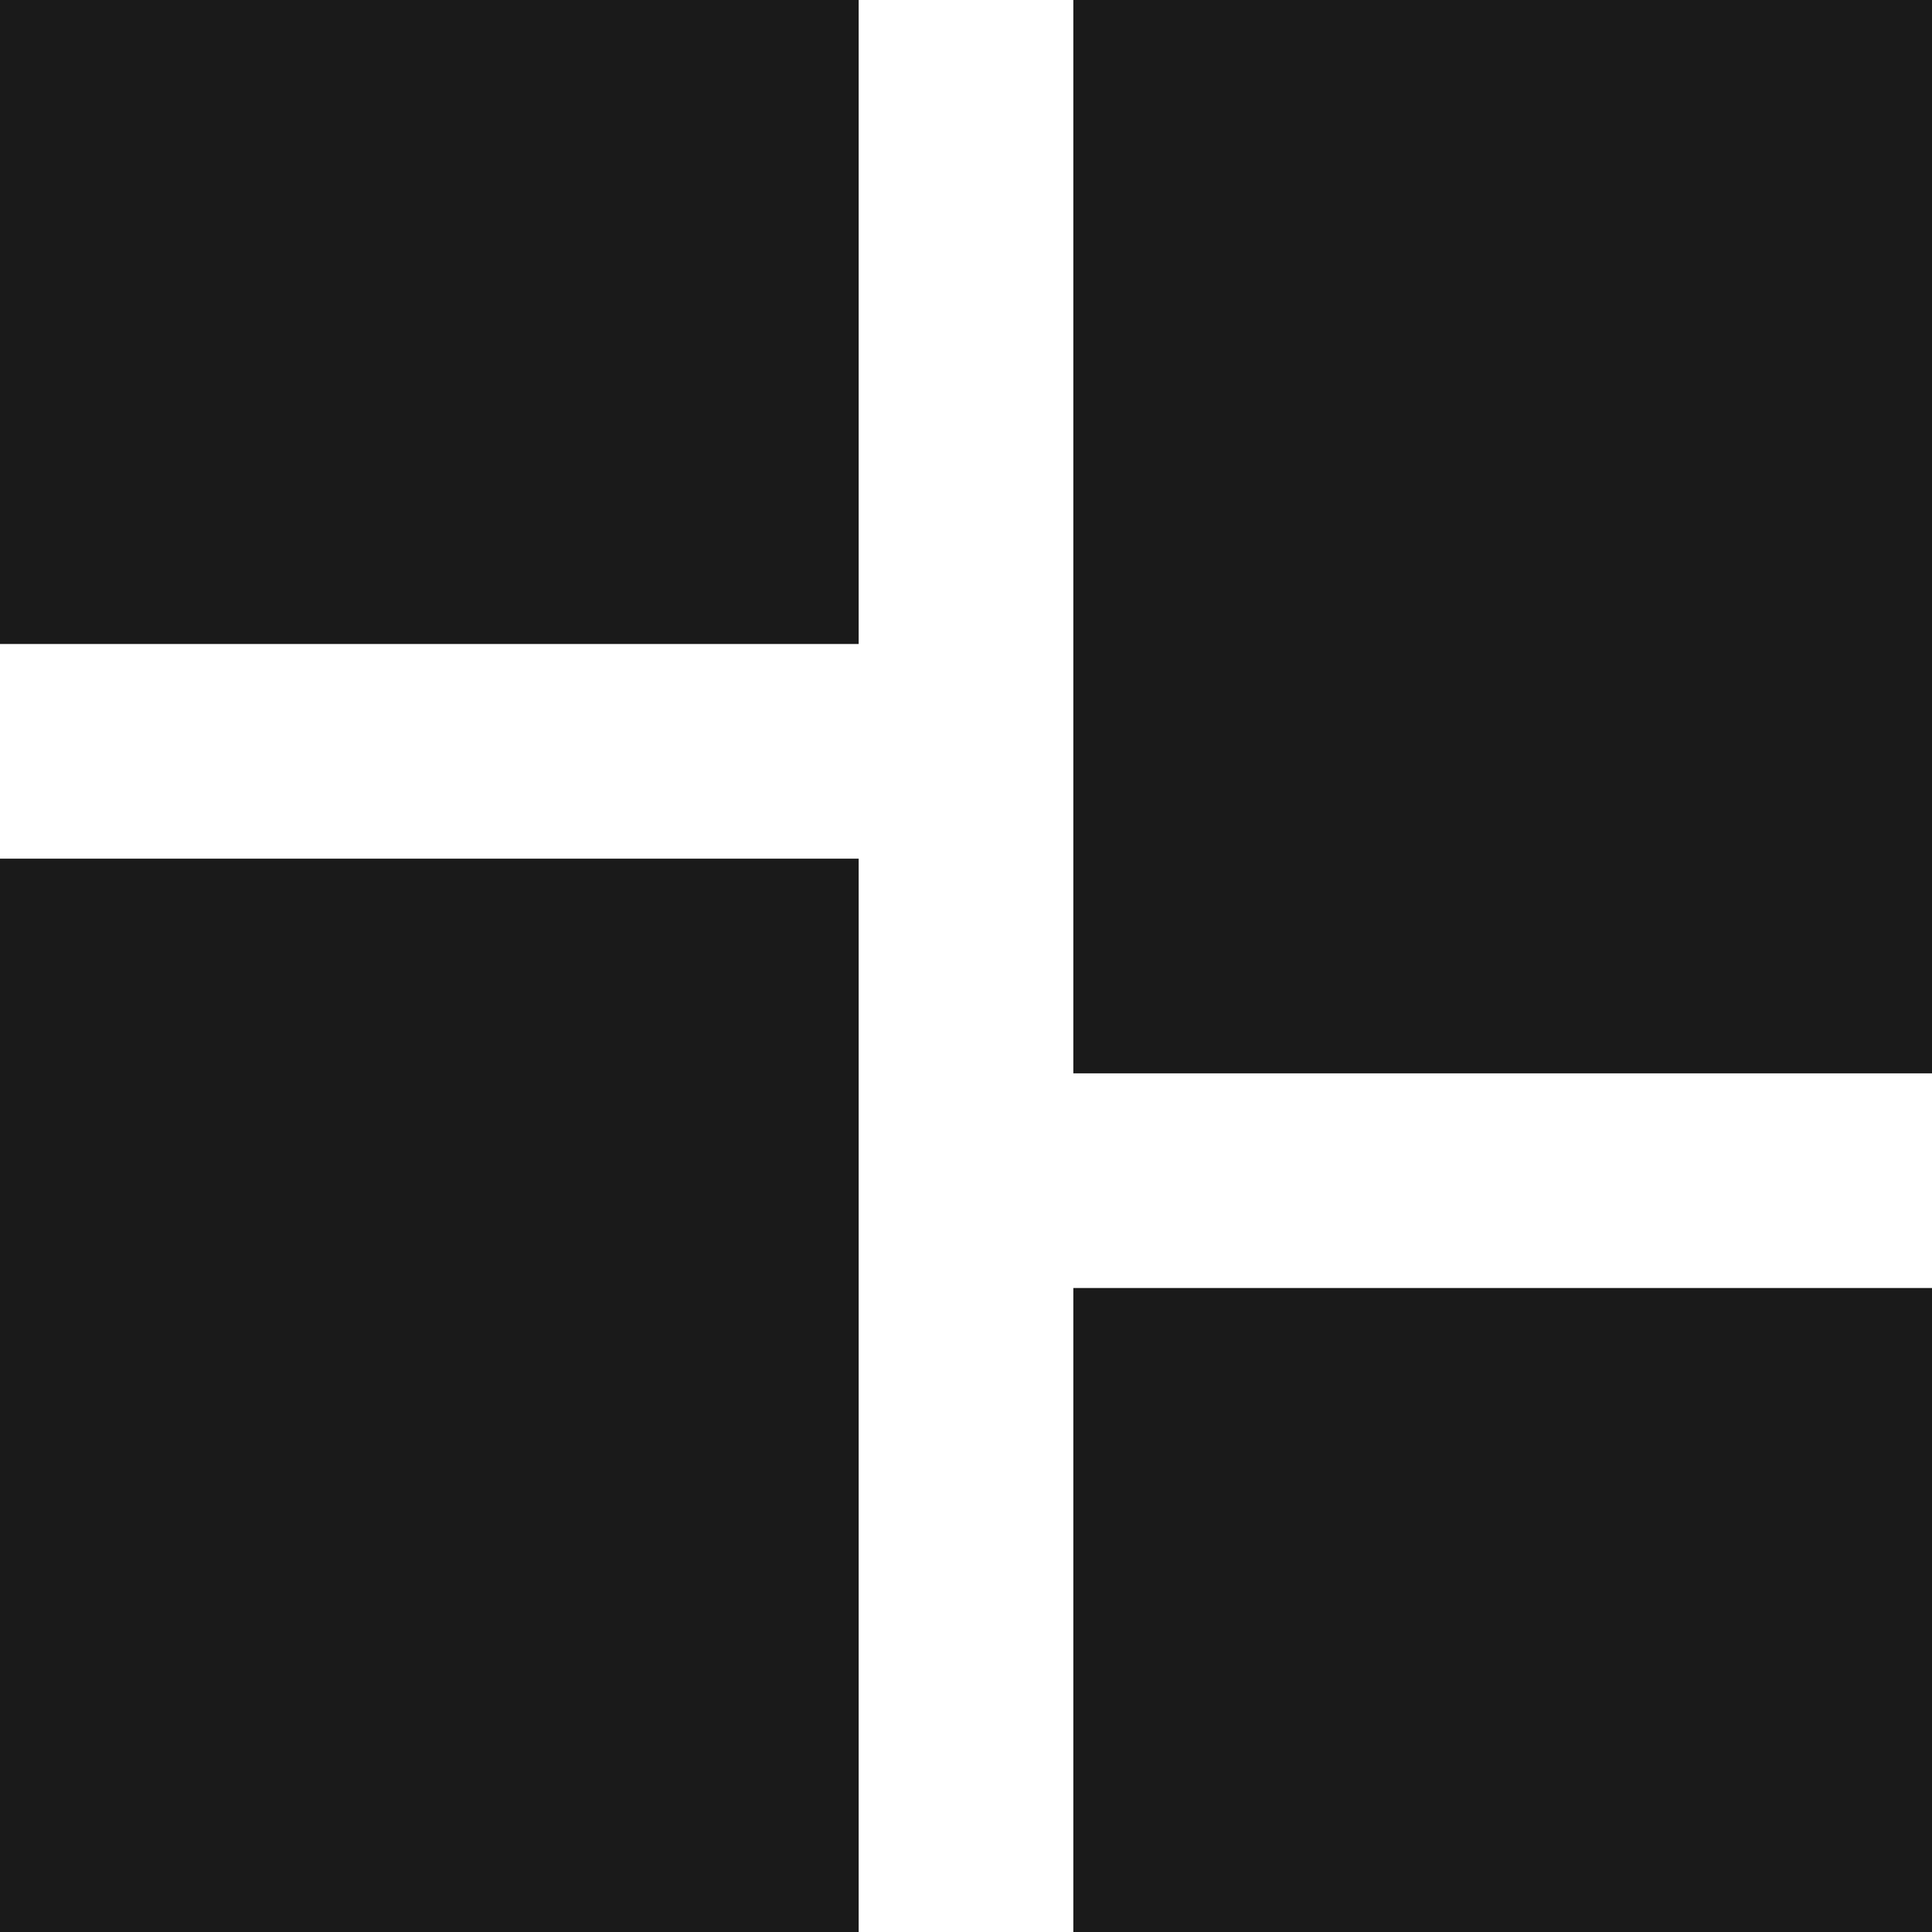
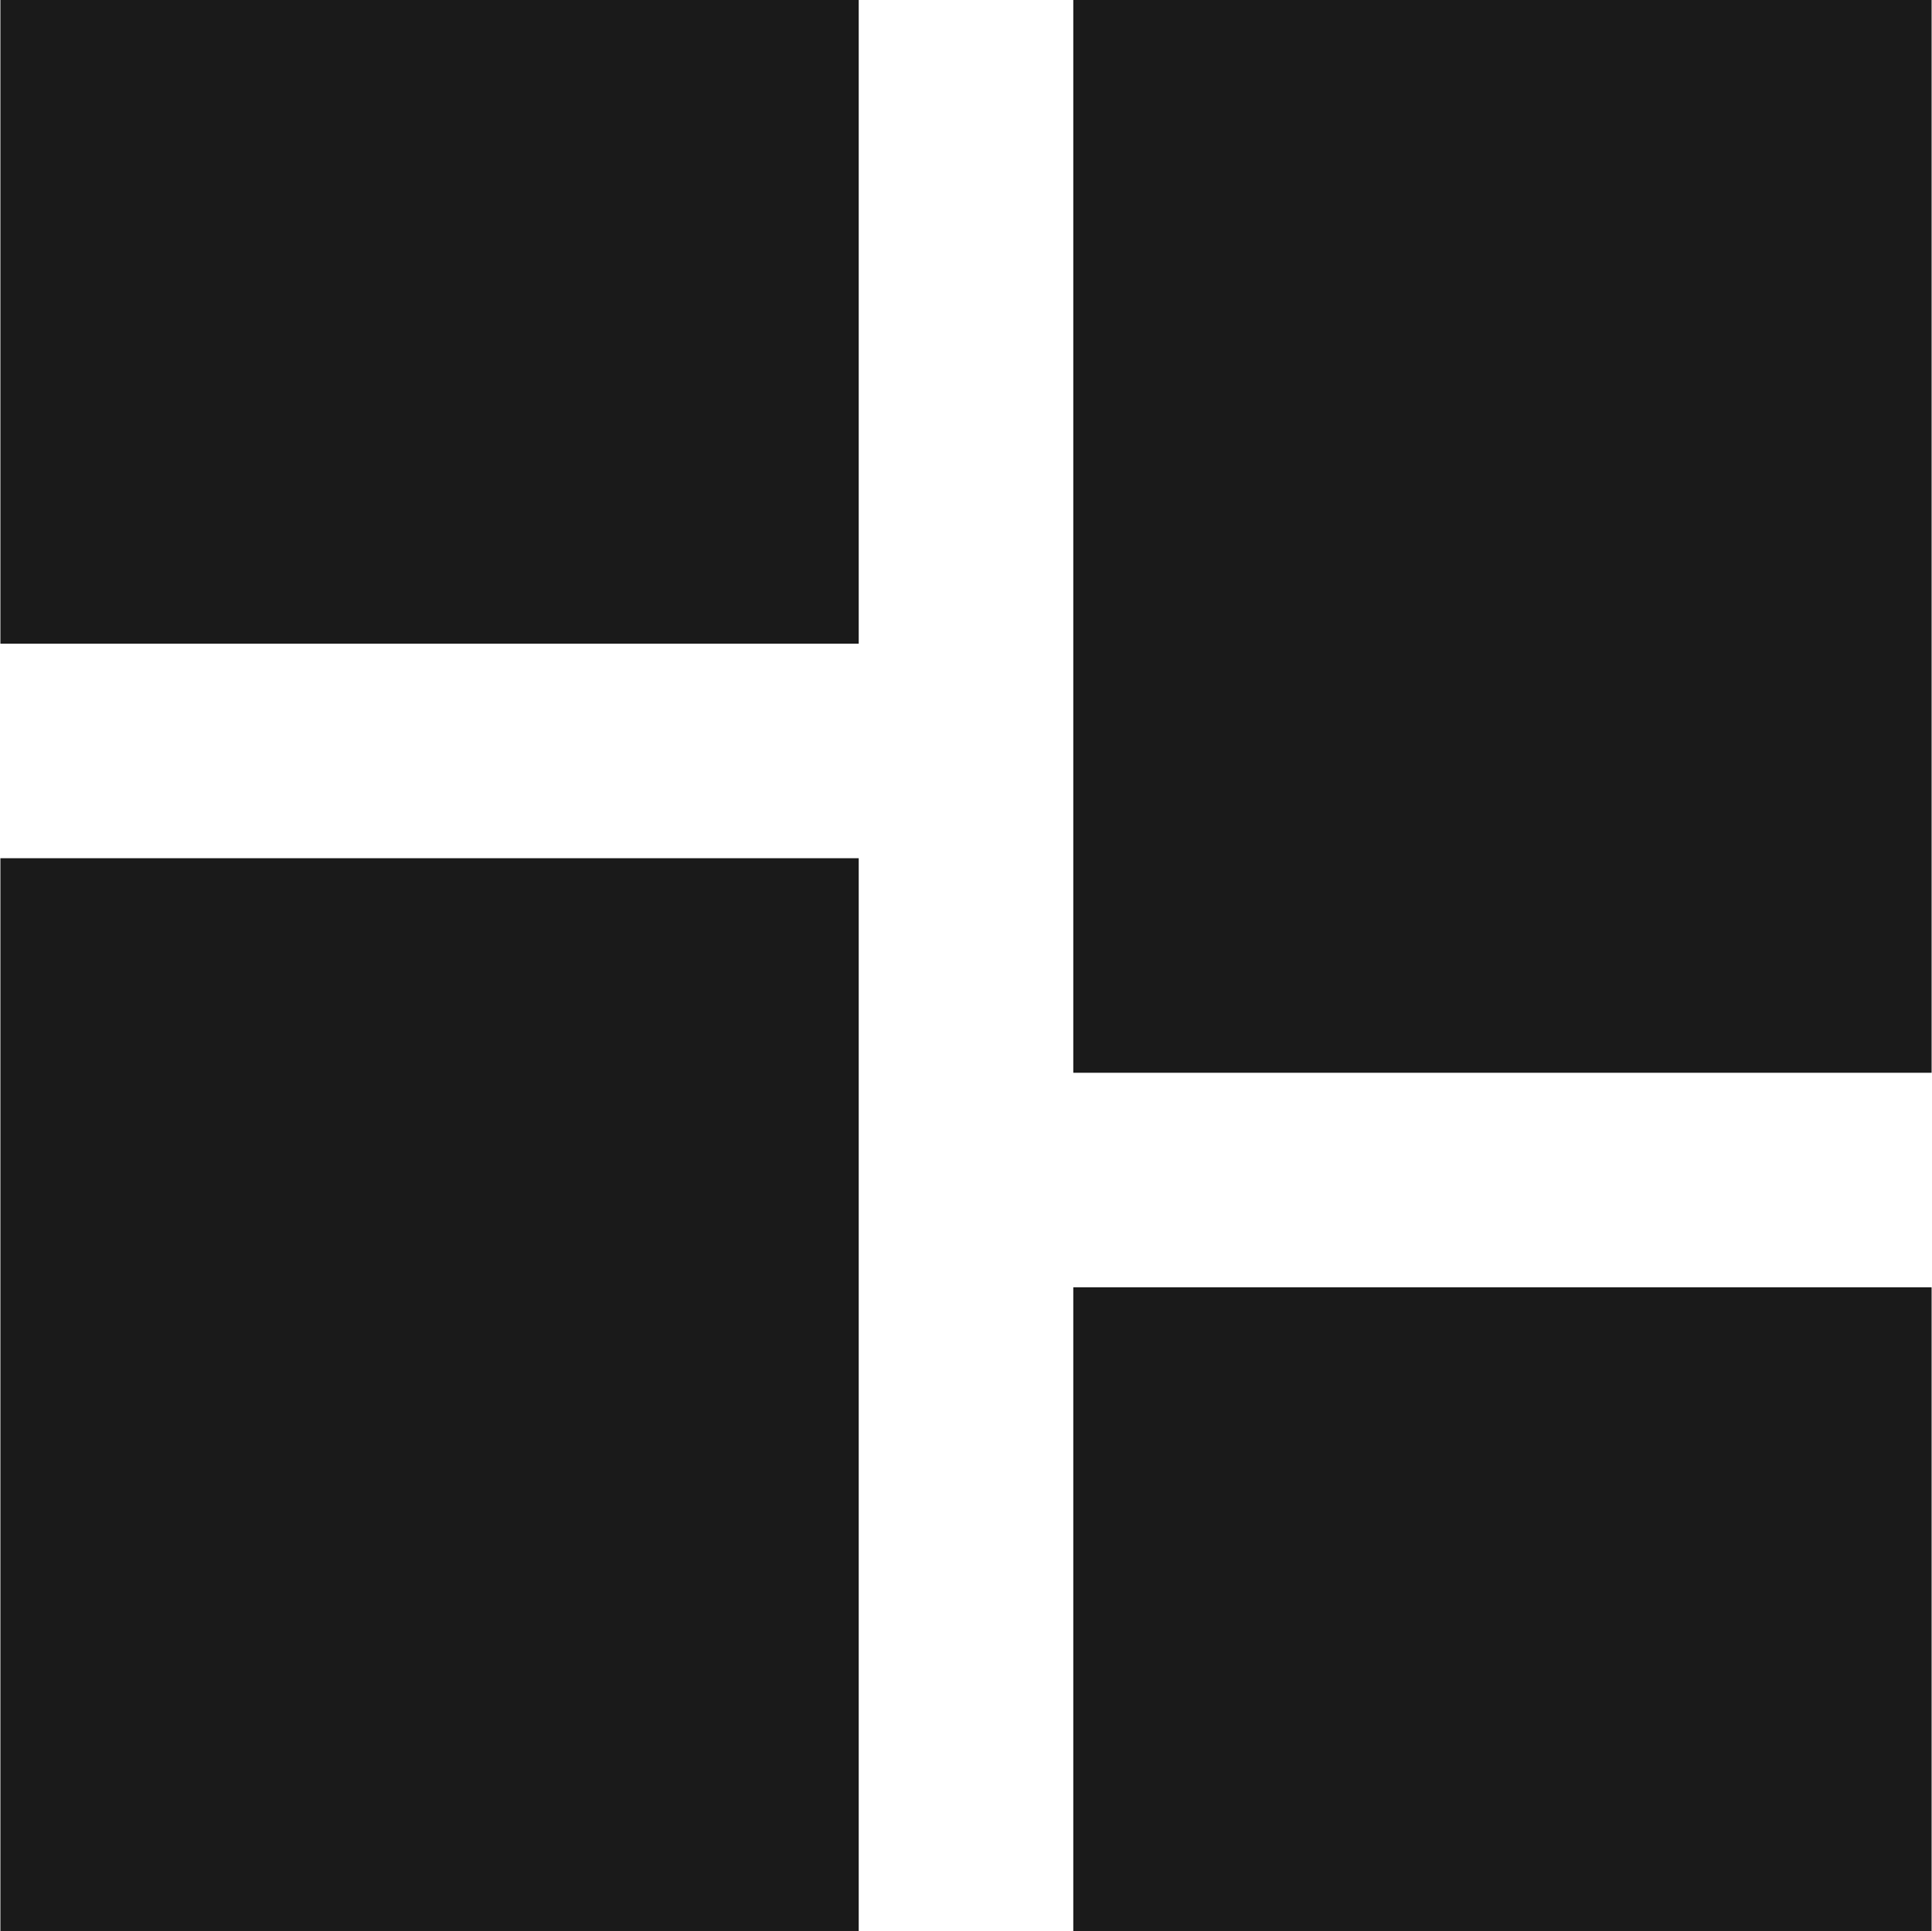
- <svg xmlns="http://www.w3.org/2000/svg" width="18" height="18" viewBox="0 0 18 18" fill="none">
+ <svg xmlns="http://www.w3.org/2000/svg" width="19.508" height="19.5" viewBox="0 0 18 18" fill="none">
  <defs />
  <path id="Vector" d="M18 18L10 18L10 12L18 12L18 18ZM8 18L0 18L0 8L8 8L8 18ZM18 10L10 10L10 0L18 0L18 10ZM8 6L0 6L0 0L8 0L8 6Z" fill="#1A1A1A" fill-opacity="1" fill-rule="nonzero" />
</svg>
